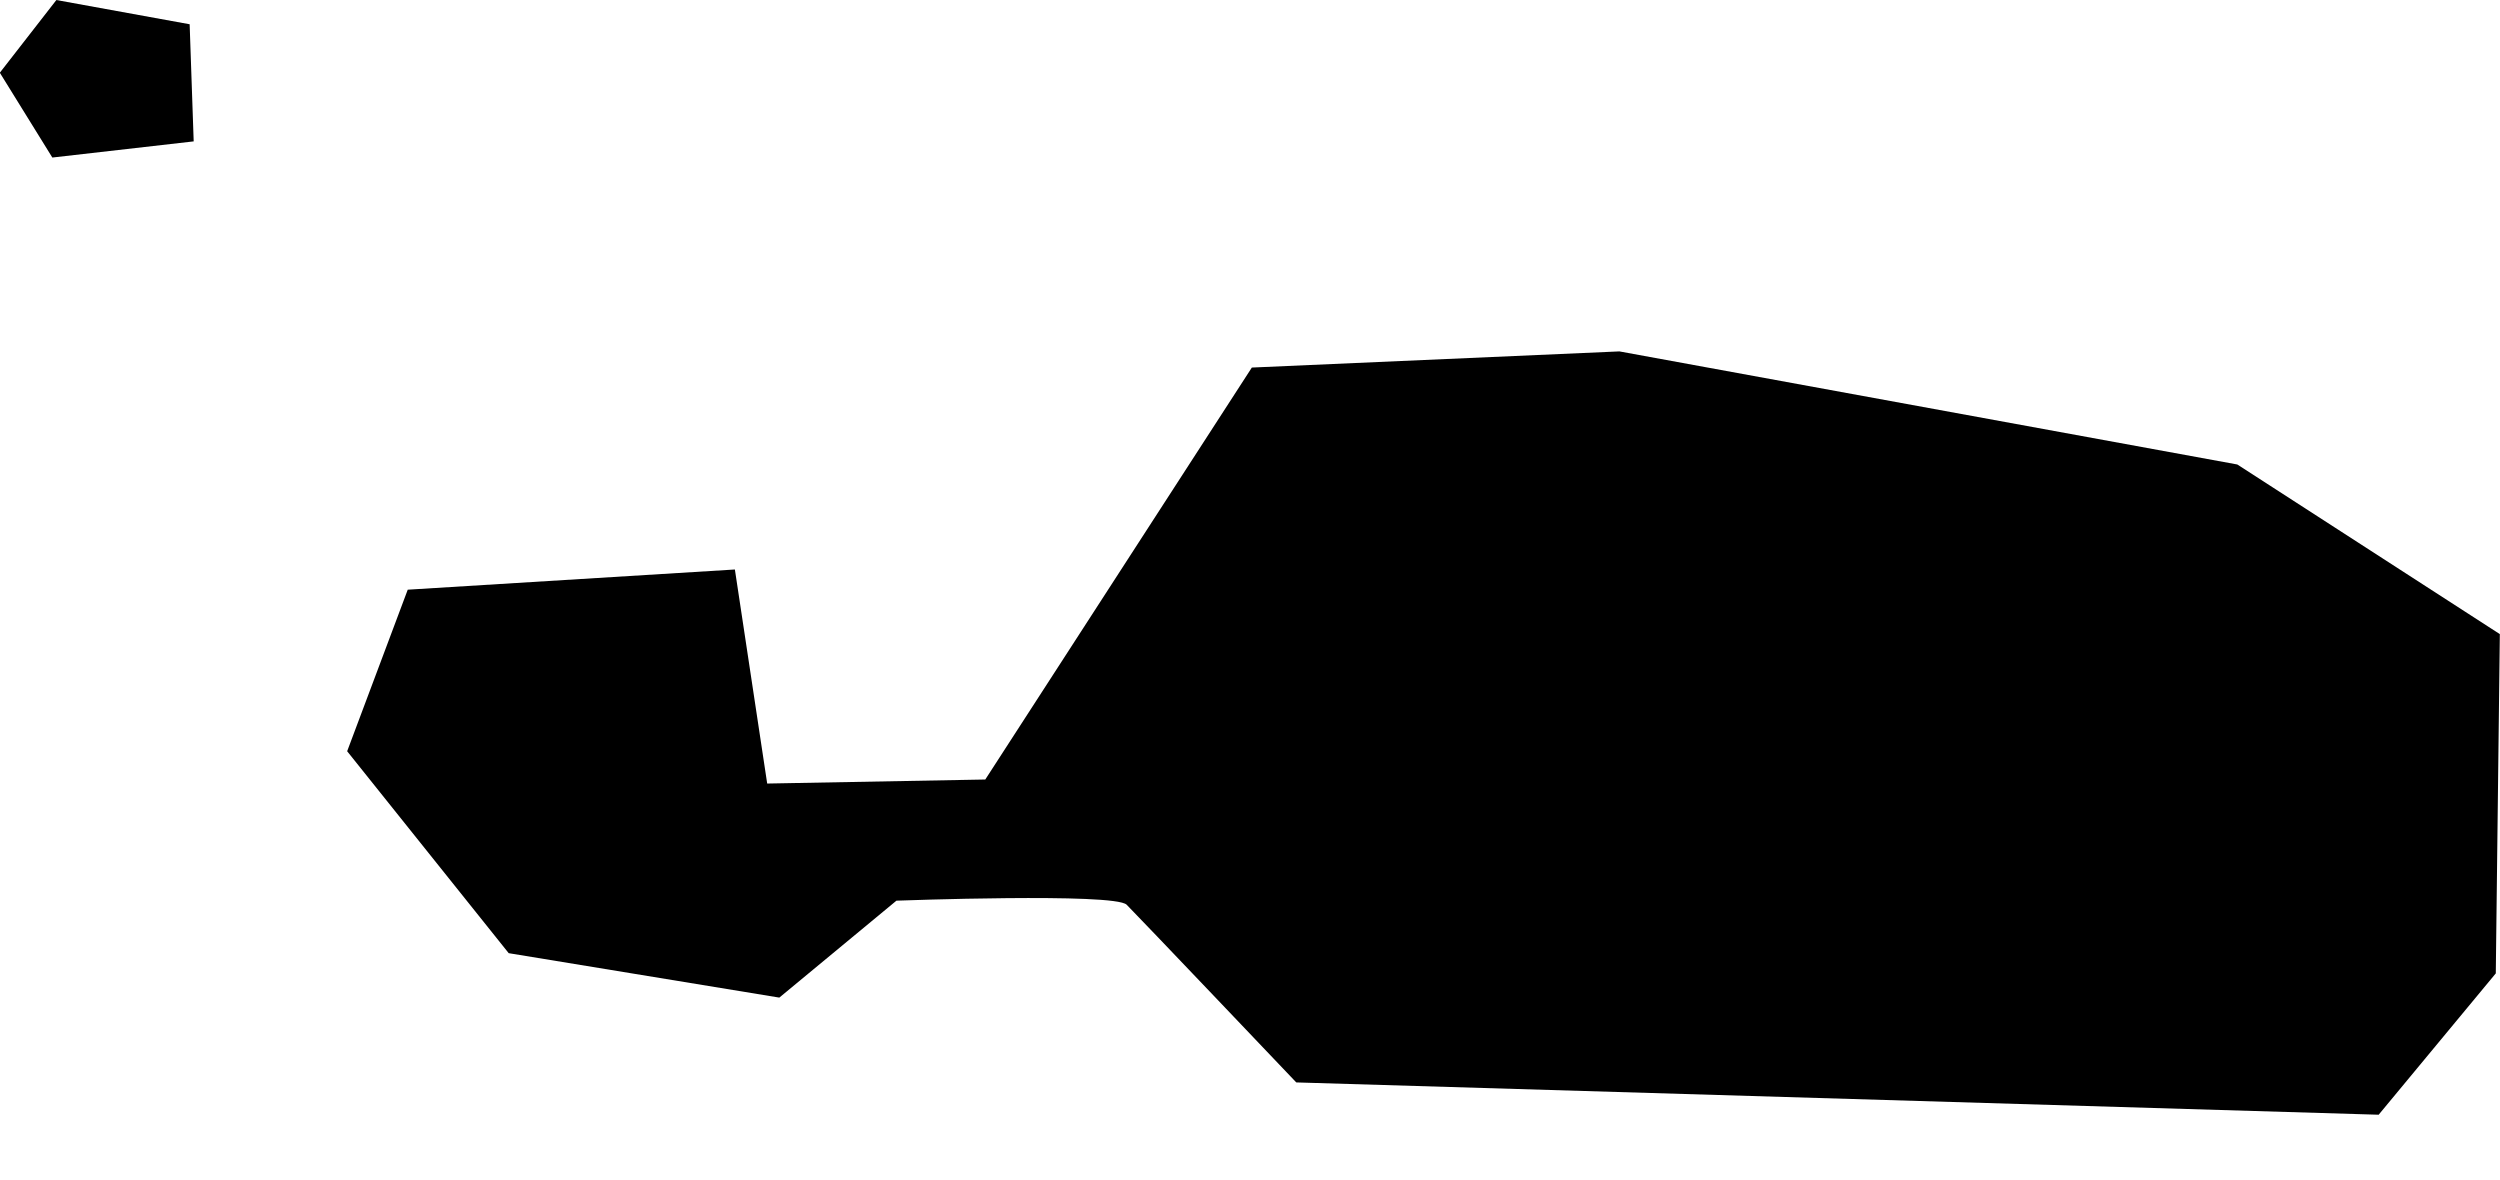
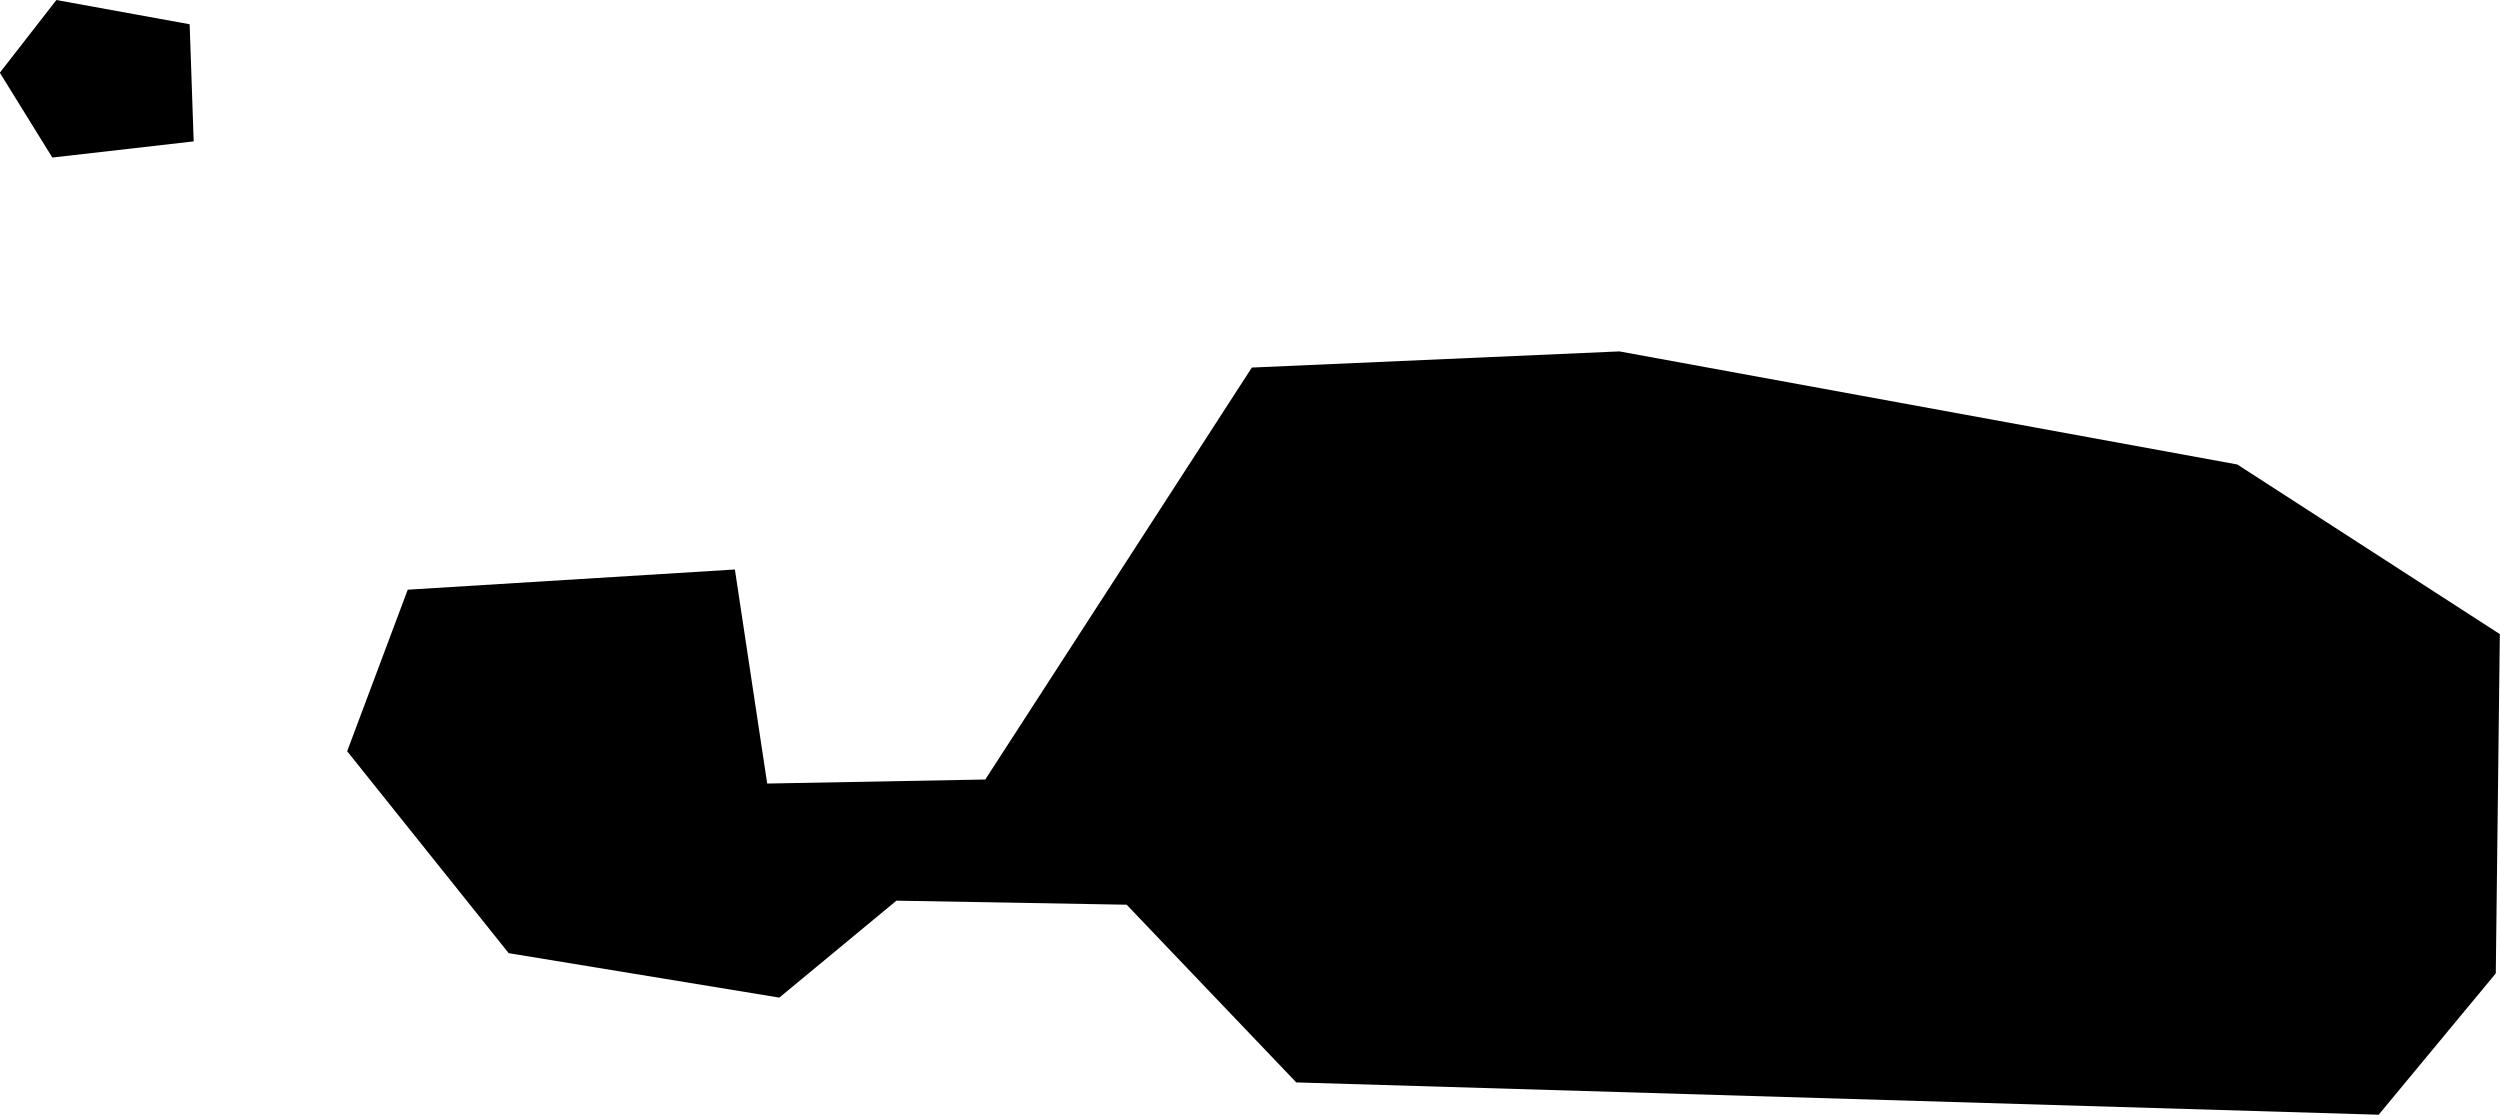
- <svg xmlns="http://www.w3.org/2000/svg" viewBox="1293.644 497.012 0.619 0.292">
-   <path d="M1293.826,497.153l0.008,0.053l0.054-0.001l0.066-0.102l0.091-0.004l0.153,0.028l0.065,0.042l-0.001,0.084l-0.029,0.035l-0.268-0.008c0,0-0.039-0.041-0.042-0.044c-0.003-0.003-0.057-0.001-0.057-0.001l-0.029,0.024l-0.067-0.011l-0.04-0.05l0.015-0.04L1293.826,497.153z M1293.644,497.03l0.013,0.021l0.035-0.004l-0.001-0.029l-0.033-0.006L1293.644,497.03z" />
+ <svg xmlns="http://www.w3.org/2000/svg" viewBox="1293.644 497.012 0.619 0.276">
+   <path d="M1293.826,497.153l0.008,0.053l0.054-0.001l0.066-0.102l0.091-0.004l0.153,0.028l0.065,0.042l-0.001,0.084l-0.029,0.035l-0.268-0.008l-0.042-0.044l-0.057-0.001l-0.029,0.024l-0.067-0.011l-0.04-0.05l0.015-0.04L1293.826,497.153L1293.826,497.153z M1293.644,497.03l0.013,0.021l0.035-0.004l-0.001-0.029l-0.033-0.006L1293.644,497.03L1293.644,497.03z" />
</svg>
